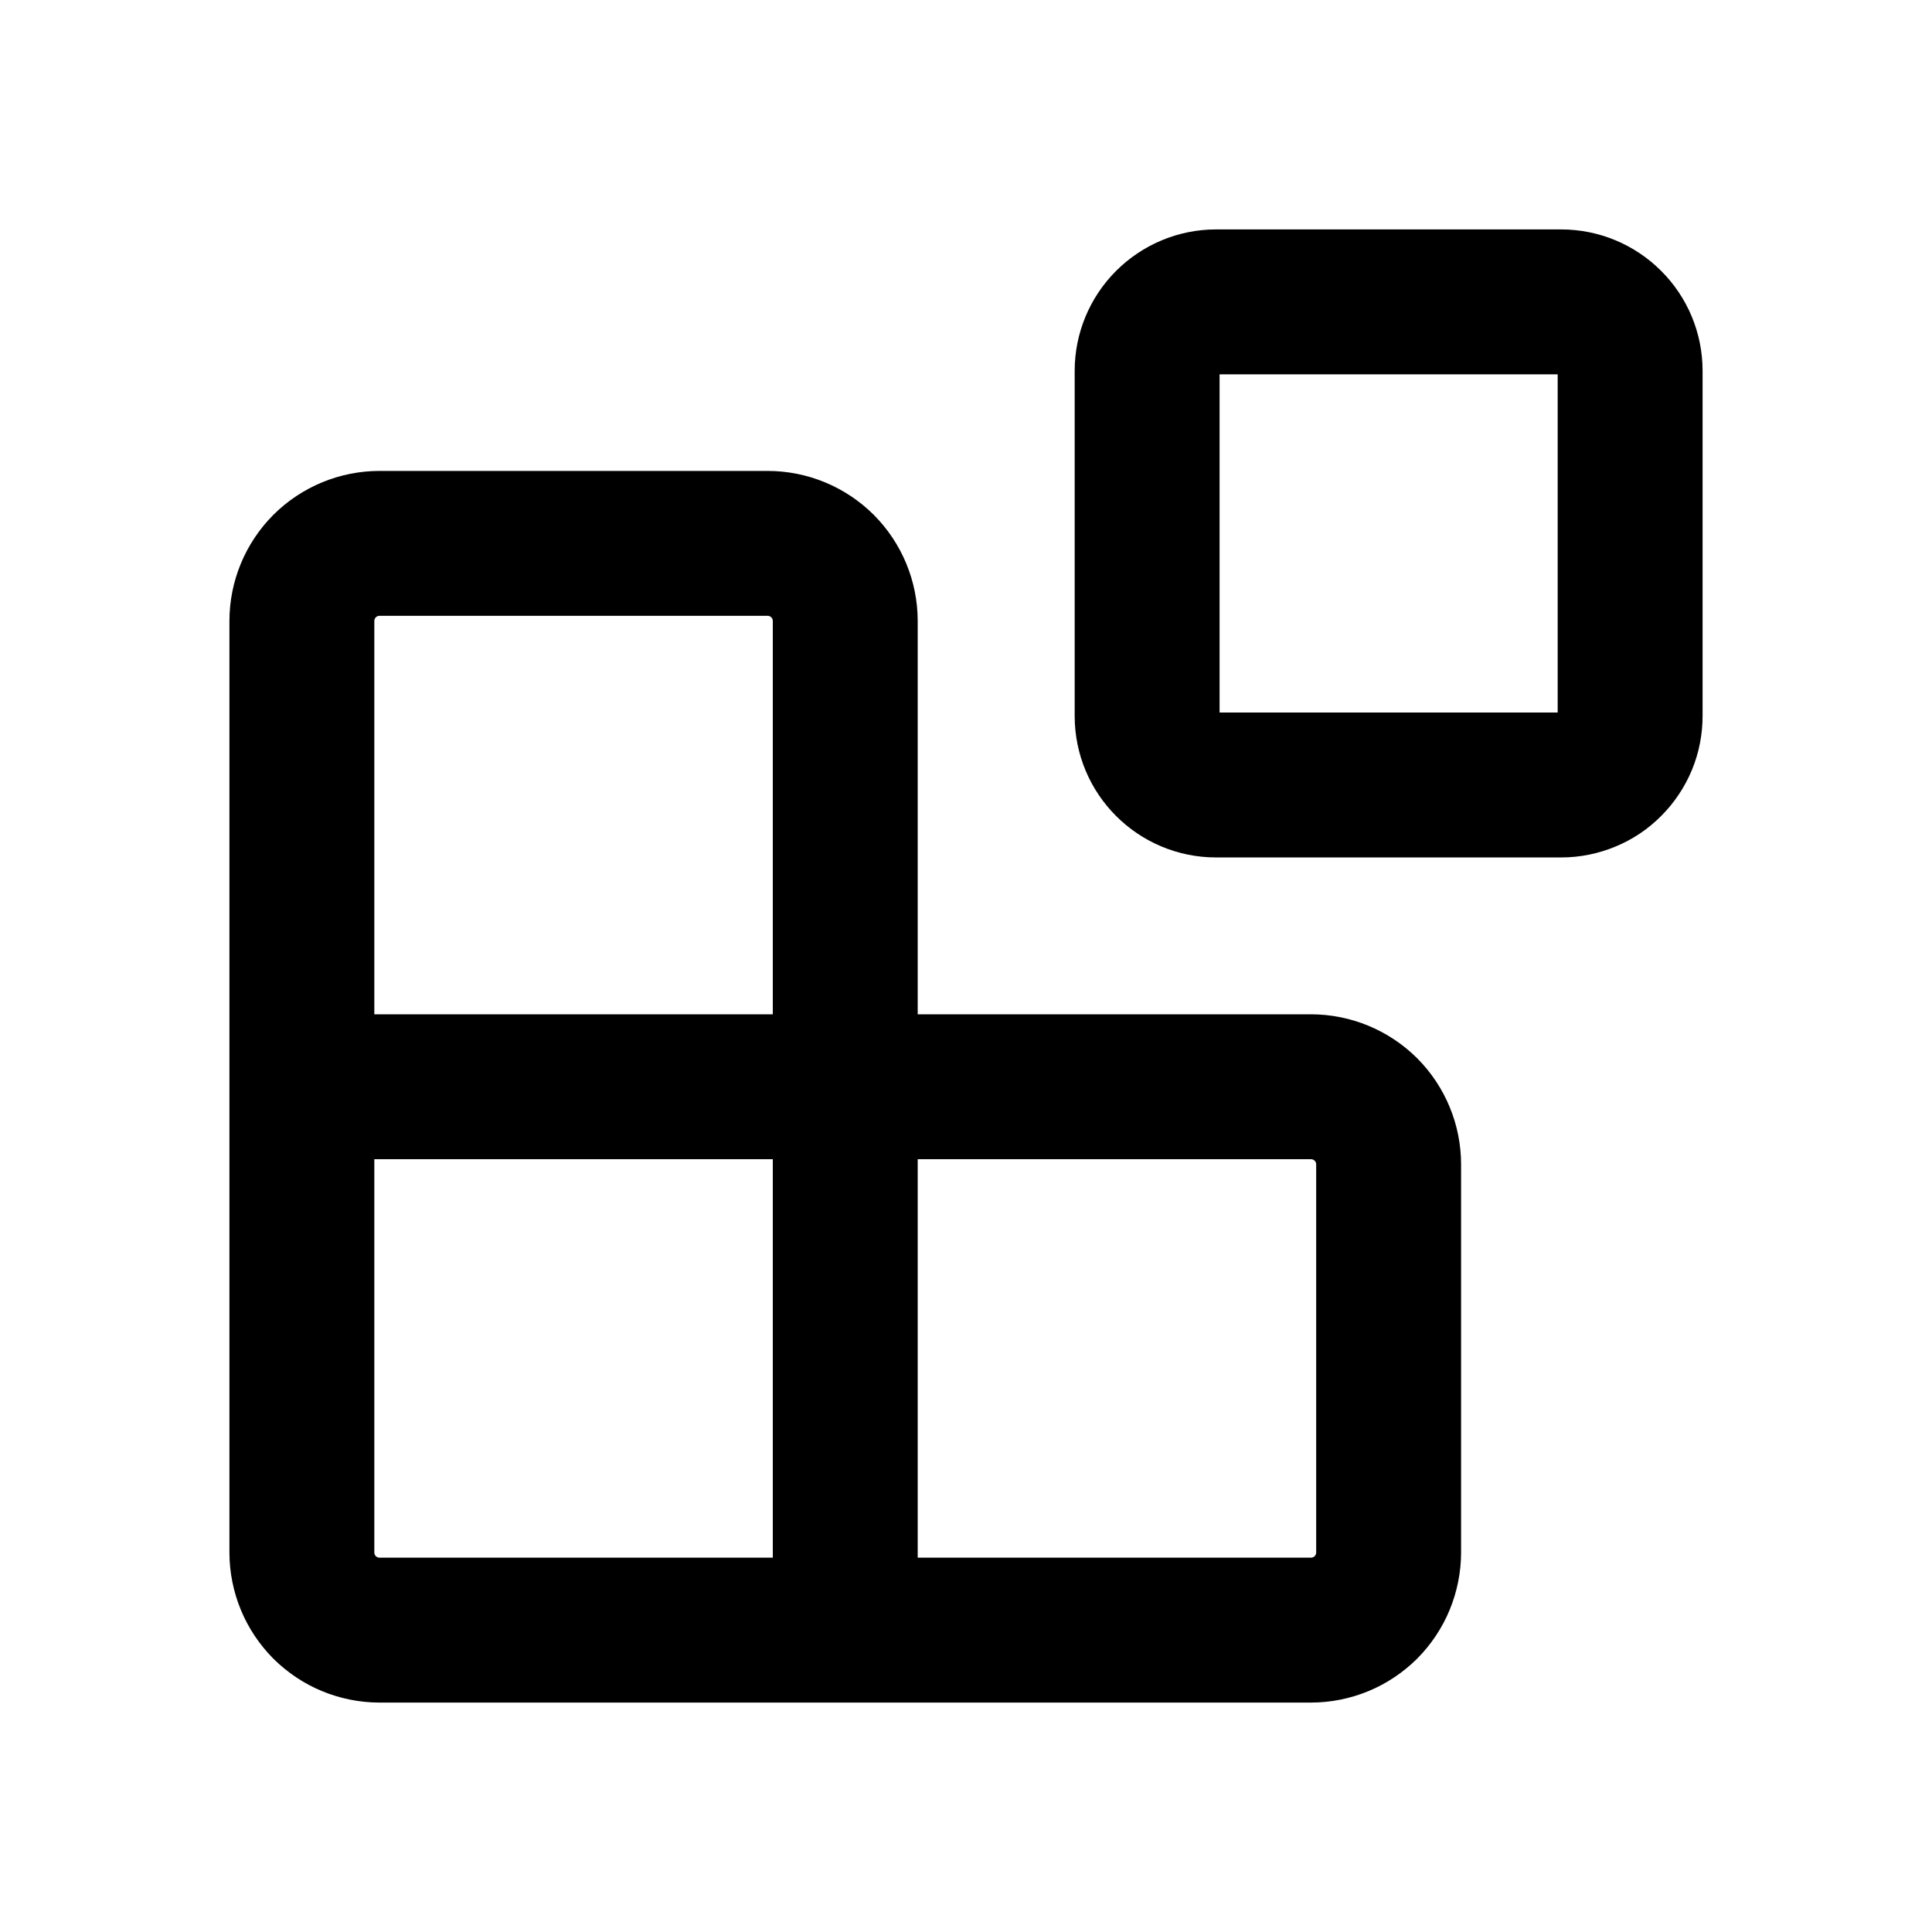
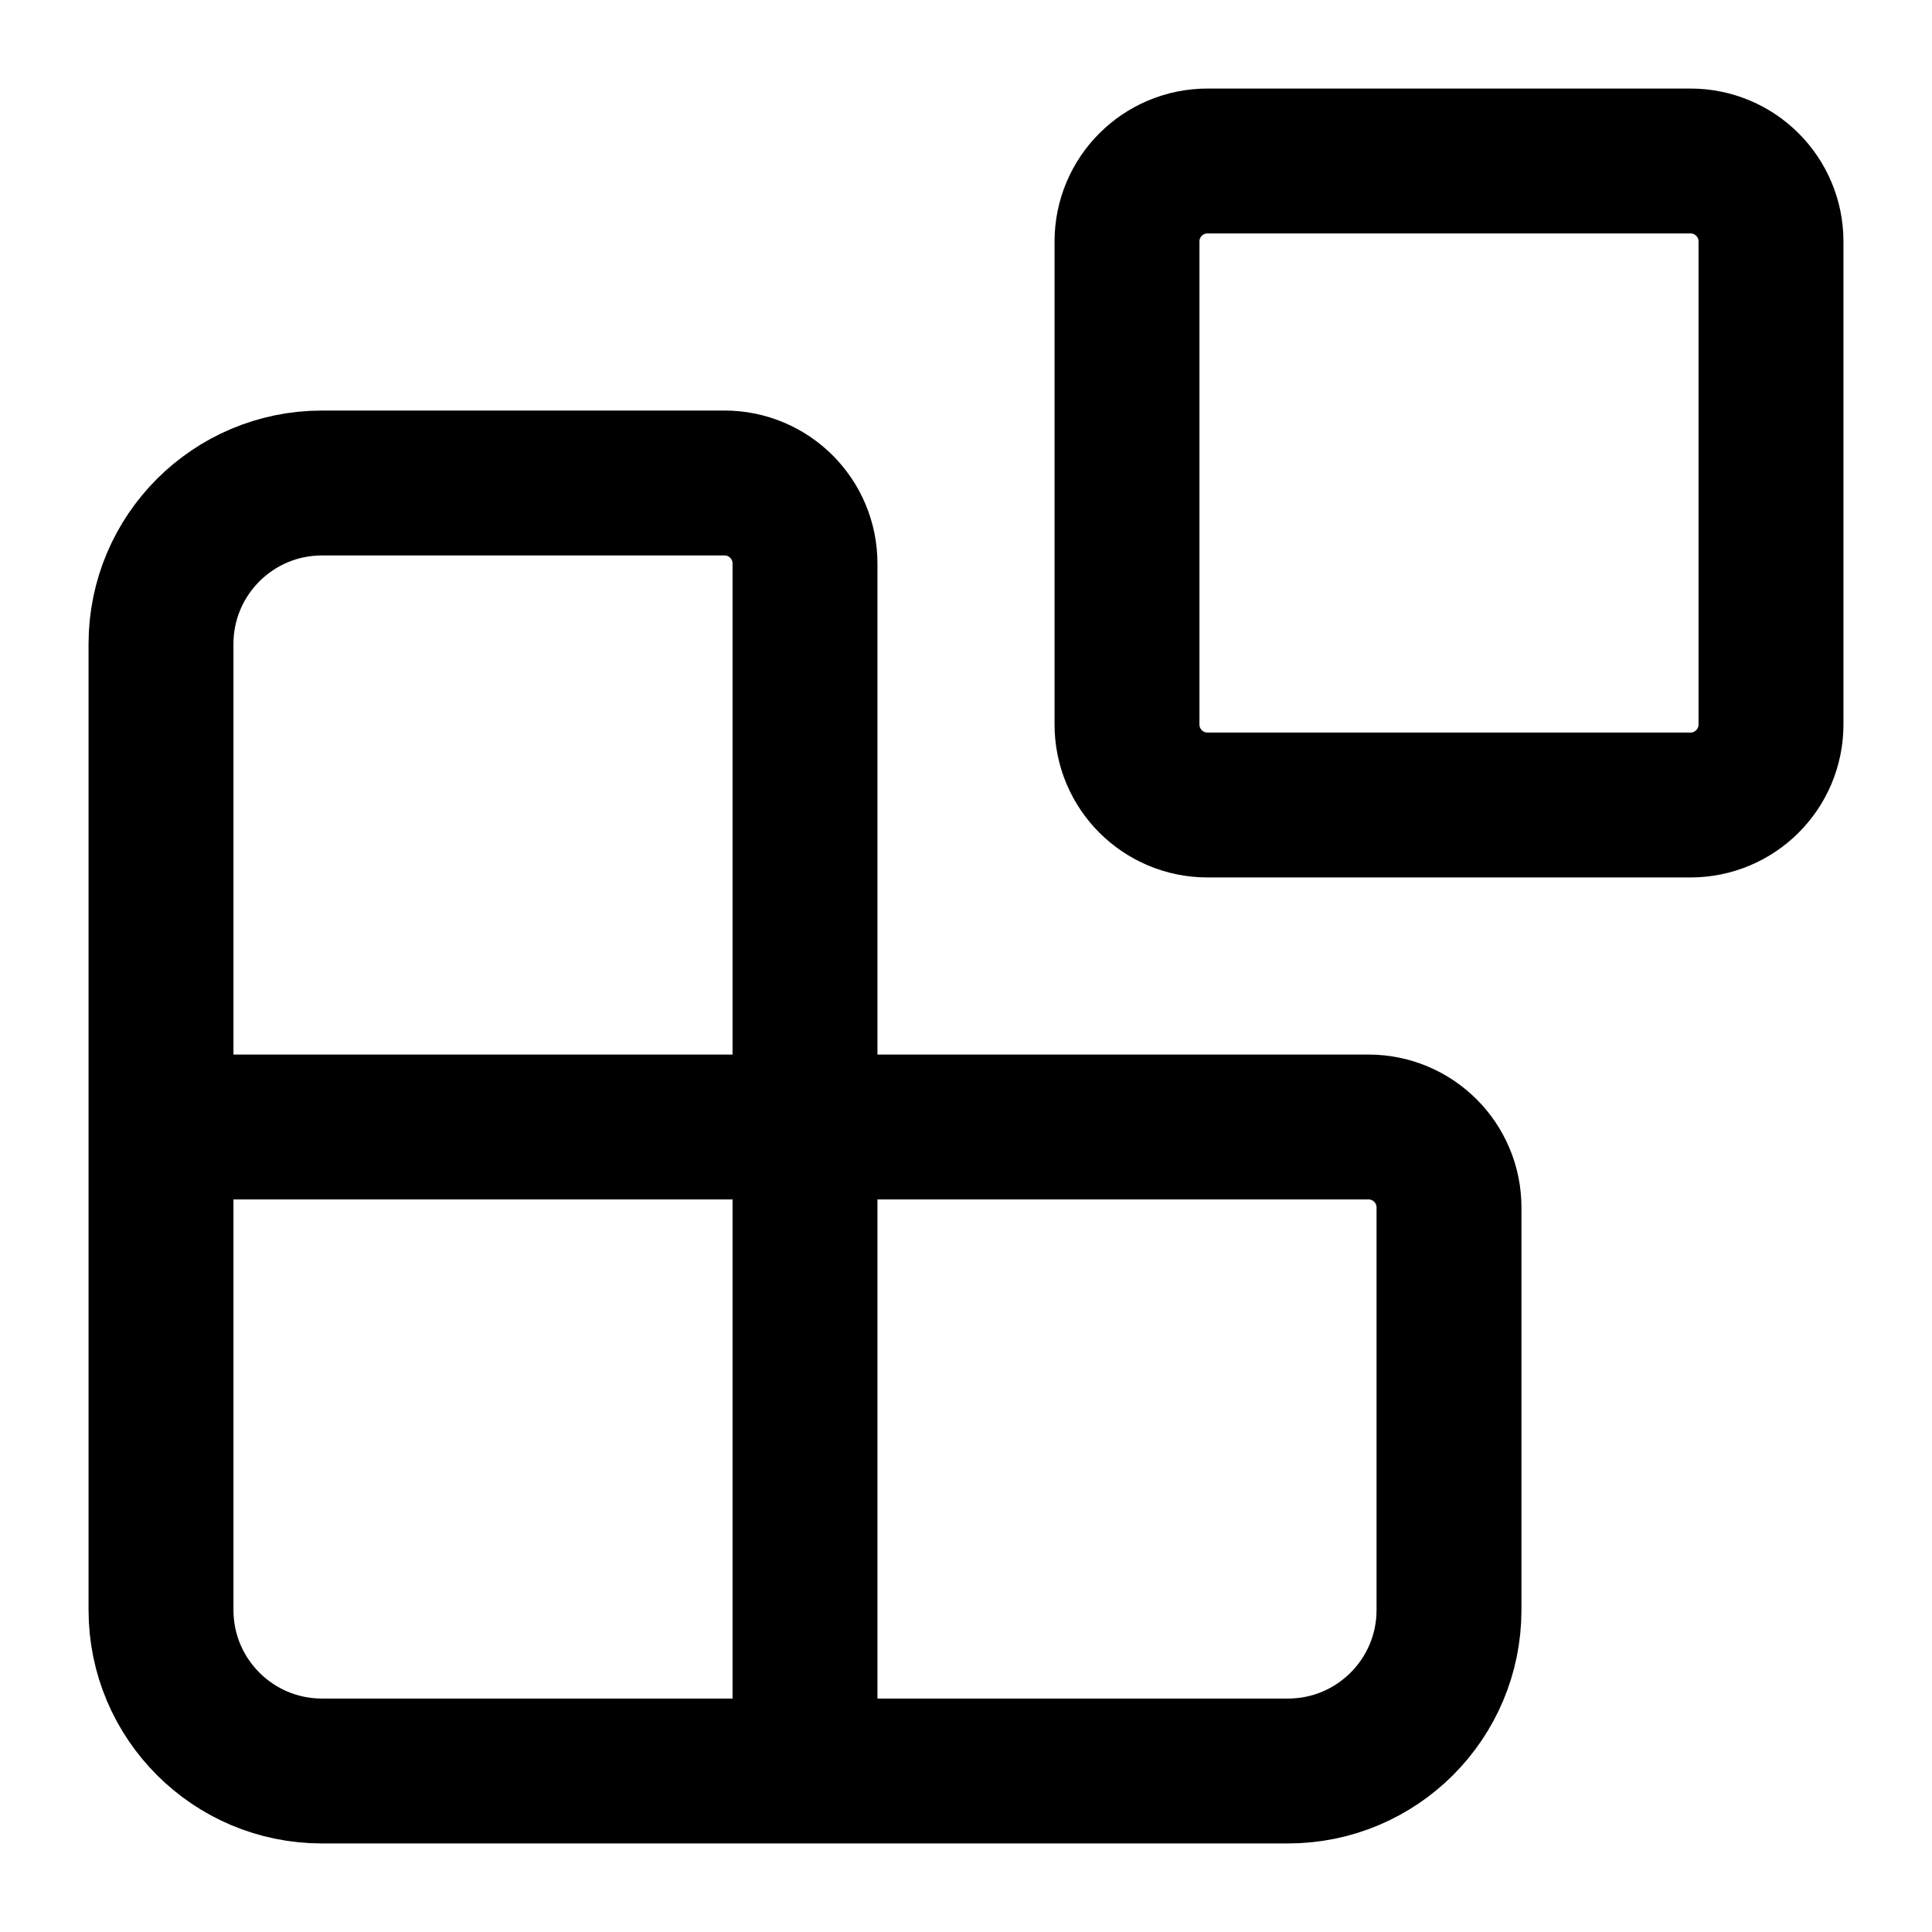
- <svg xmlns="http://www.w3.org/2000/svg" width="16" height="16" viewBox="0 0 16 16" fill="none">
-   <path d="M7 13.5V5.143C7 4.972 6.932 4.809 6.812 4.688C6.691 4.568 6.528 4.5 6.357 4.5H3.143C2.972 4.5 2.809 4.568 2.688 4.688C2.568 4.809 2.5 4.972 2.5 5.143V12.857C2.5 12.941 2.517 13.025 2.549 13.103C2.581 13.181 2.629 13.252 2.688 13.312C2.748 13.371 2.819 13.419 2.897 13.451C2.975 13.483 3.059 13.5 3.143 13.5H10.857C10.941 13.5 11.025 13.483 11.103 13.451C11.181 13.419 11.252 13.371 11.312 13.312C11.371 13.252 11.419 13.181 11.451 13.103C11.483 13.025 11.5 12.941 11.5 12.857V9.643C11.5 9.472 11.432 9.309 11.312 9.188C11.191 9.068 11.027 9 10.857 9H2.5M12.929 2.5H10.07C9.919 2.5 9.774 2.561 9.667 2.668C9.56 2.775 9.5 2.92 9.5 3.071V5.93C9.5 6.245 9.756 6.501 10.071 6.501H12.929C13.004 6.501 13.078 6.486 13.148 6.457C13.217 6.429 13.28 6.387 13.333 6.333C13.386 6.28 13.428 6.217 13.457 6.148C13.486 6.078 13.5 6.004 13.5 5.929V3.07C13.5 2.919 13.44 2.774 13.332 2.667C13.225 2.56 13.08 2.5 12.929 2.5Z" stroke="black" stroke-width="1.2" stroke-linecap="round" stroke-linejoin="round" />
+ <svg xmlns="http://www.w3.org/2000/svg" width="24" height="24" viewBox="0 0 24 24" fill="none" stroke="currentColor" stroke-width="1.8" stroke-linecap="round" stroke-linejoin="round">
+   <path d="M10 22V7a1 1 0 0 0-1-1H4a2 2 0 0 0-2 2v12a2 2 0 0 0 2 2h12a2 2 0 0 0 2-2v-5a1 1 0 0 0-1-1H2" />
+   <rect x="14" y="2" width="8" height="8" rx="1" />
</svg>
